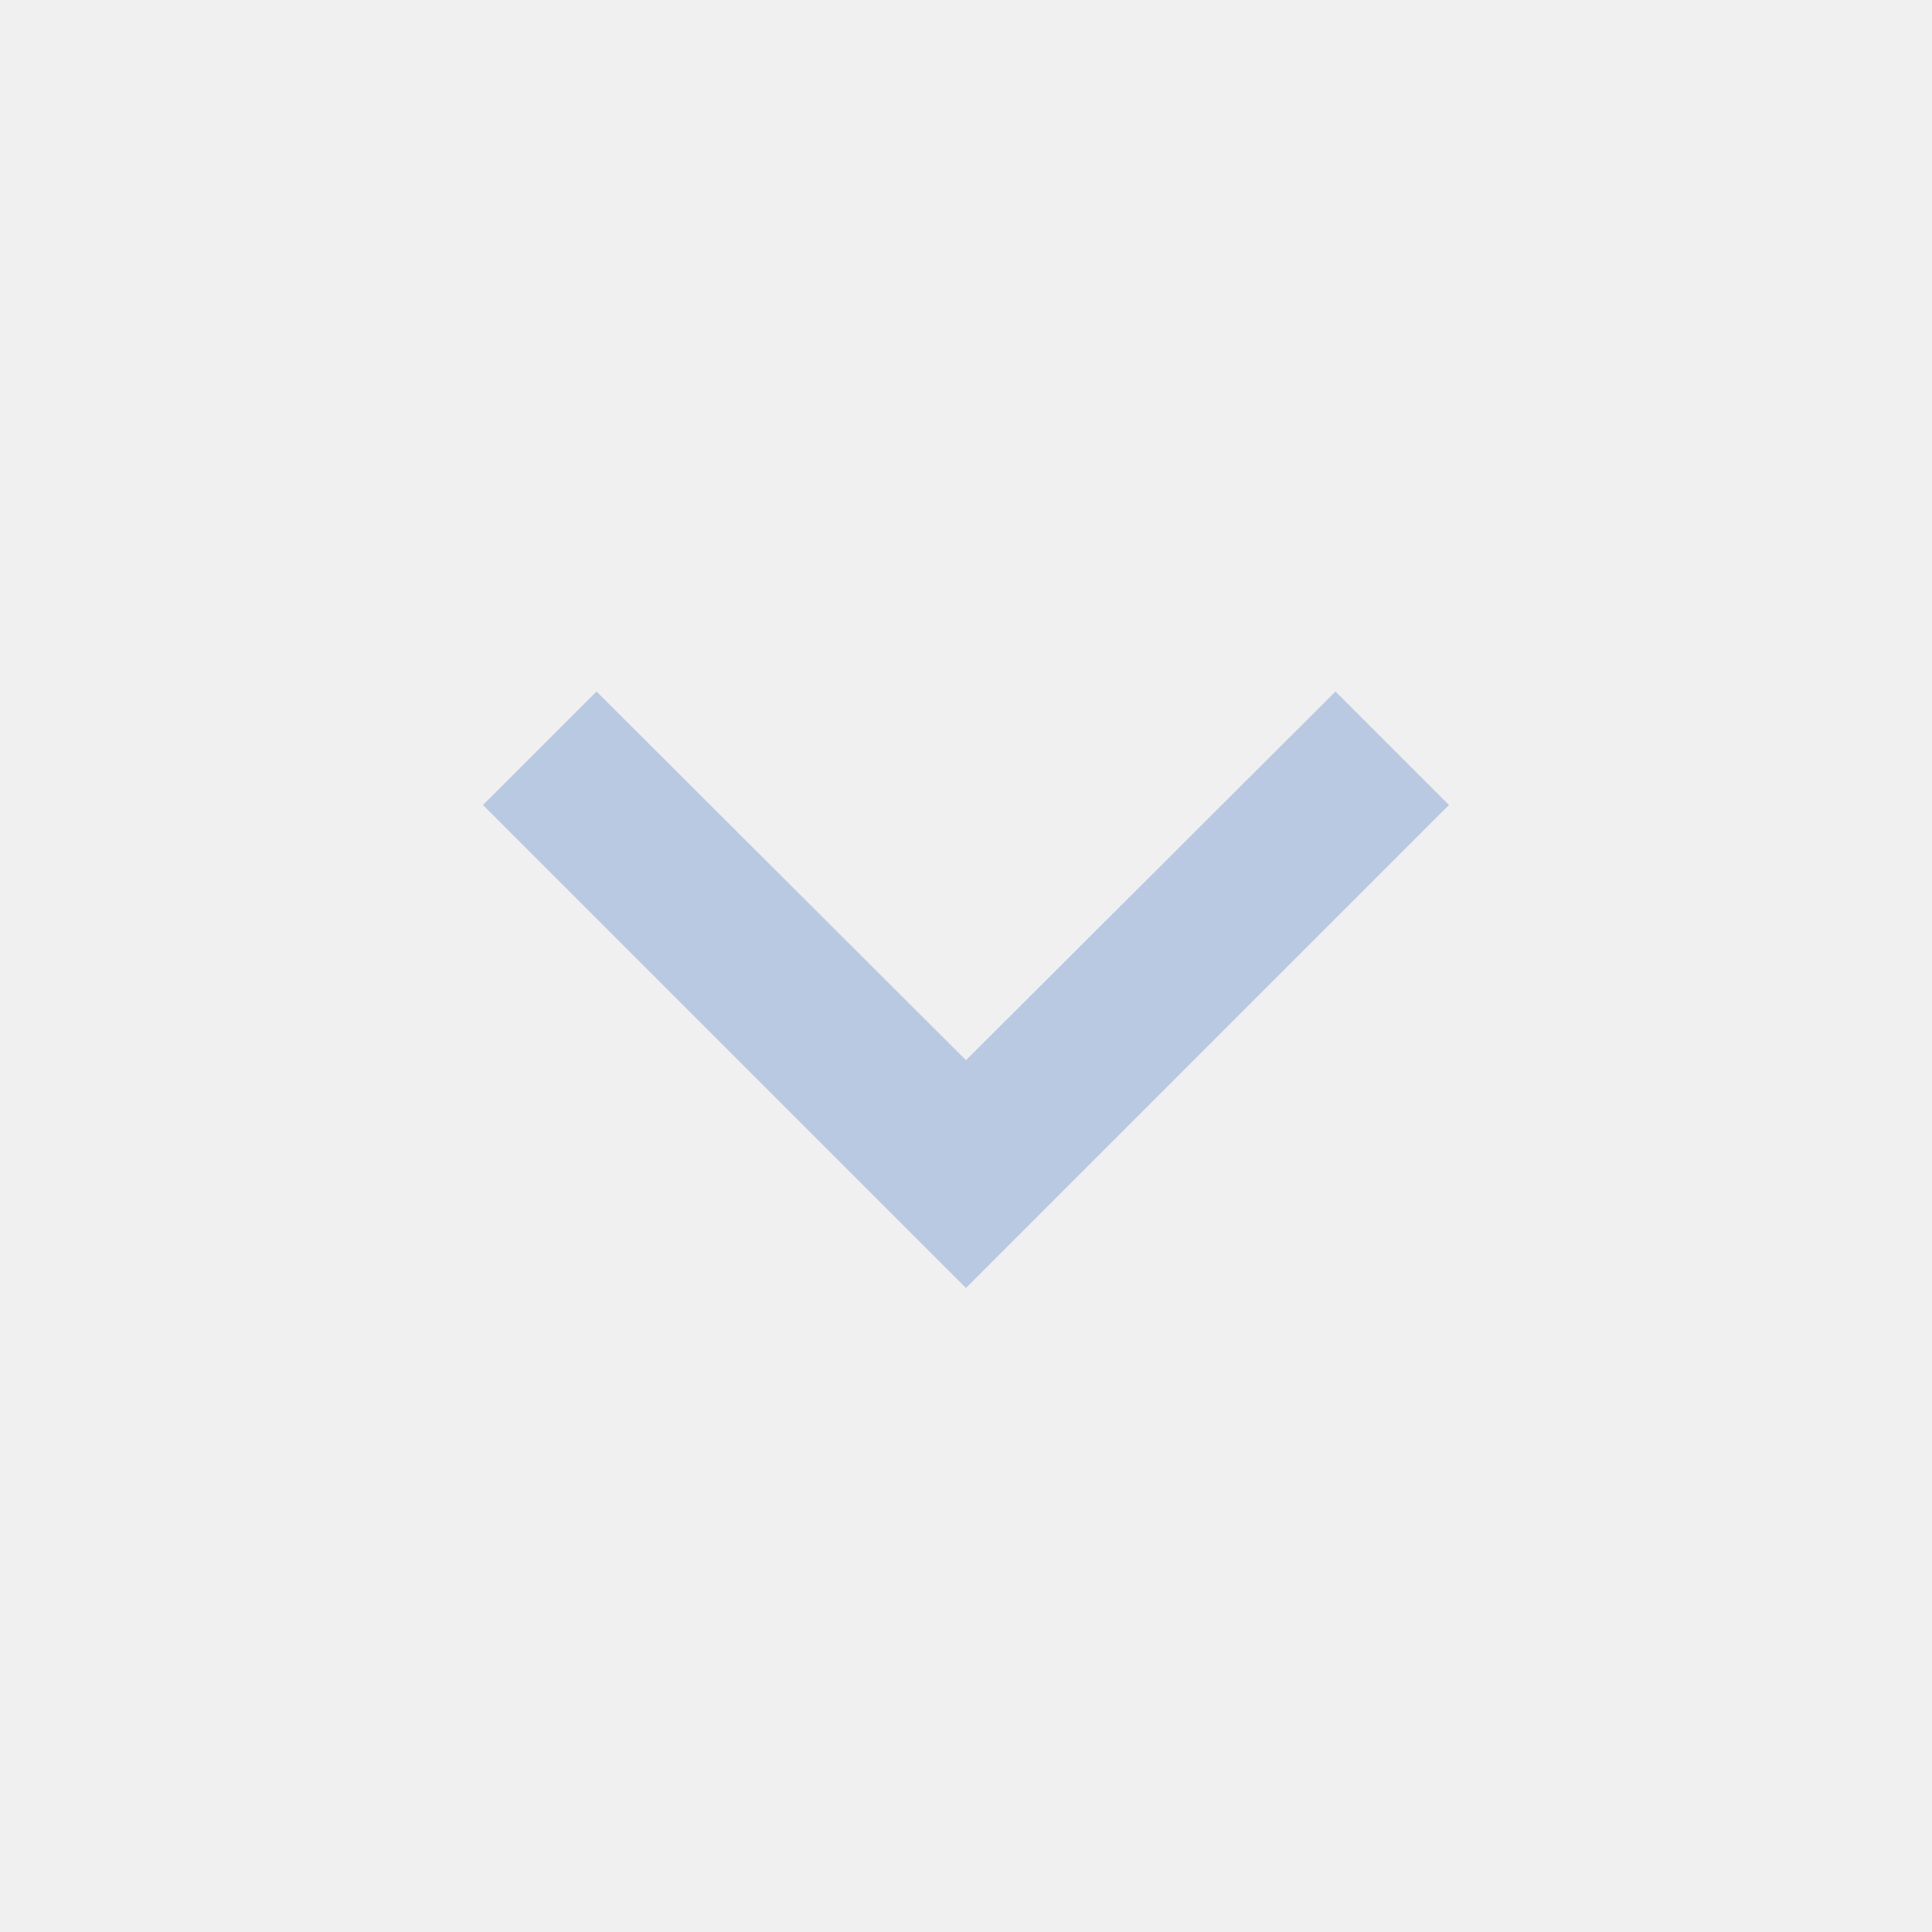
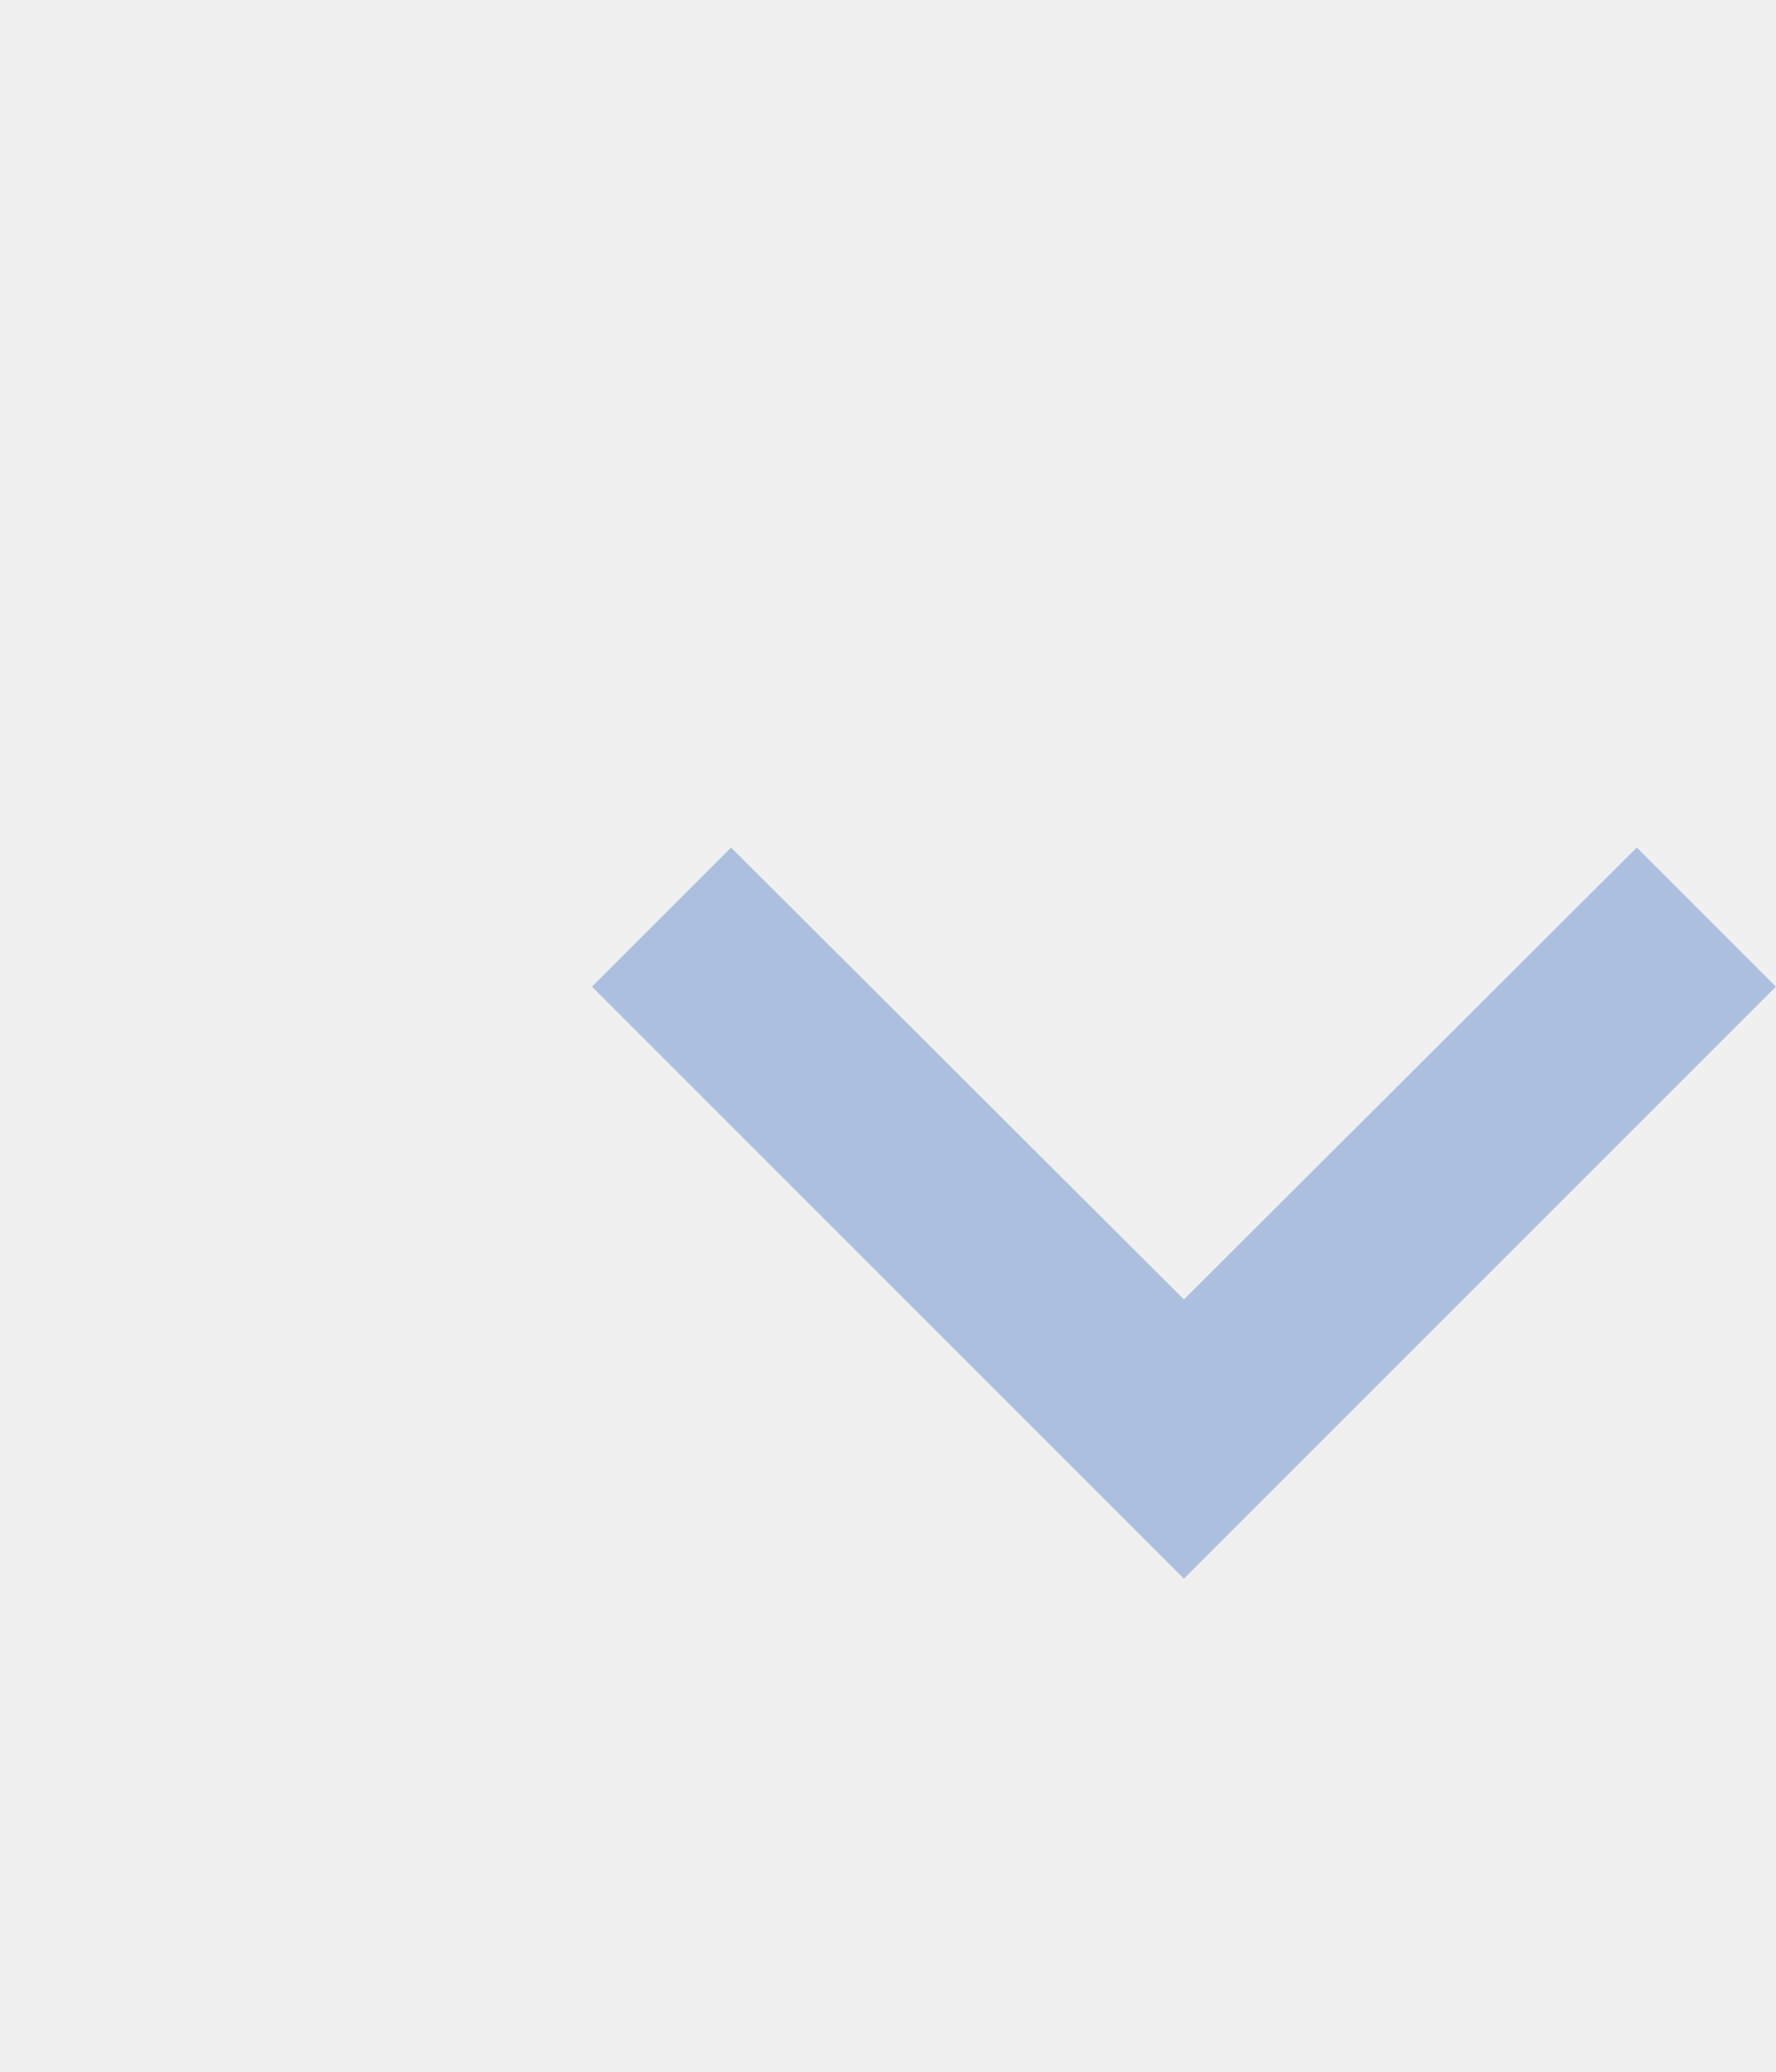
- <svg xmlns="http://www.w3.org/2000/svg" width="24" height="24" viewBox="0 0 24 24" fill="none">
-   <g clip-path="url(#clip0_60_3465)">
-     <path opacity="0.8" d="M7.41 8.59L12 13.17L16.59 8.59L18 10L12 16L6 10L7.41 8.59Z" fill="#ADBFDF" />
+ <svg xmlns="http://www.w3.org/2000/svg" width="18" height="21" viewBox="0 0 18 21" fill="none">
+   <g id="dropdown">
+     <path d="M7.41 8.59L12 13.17L16.59 8.59L18 10L12 16L6 10L7.41 8.59Z" fill="#ADBFDF" />
  </g>
-   <defs>
-     <clipPath id="clip0_60_3465">
-       <rect width="24" height="24" fill="white" />
-     </clipPath>
-   </defs>
</svg>
